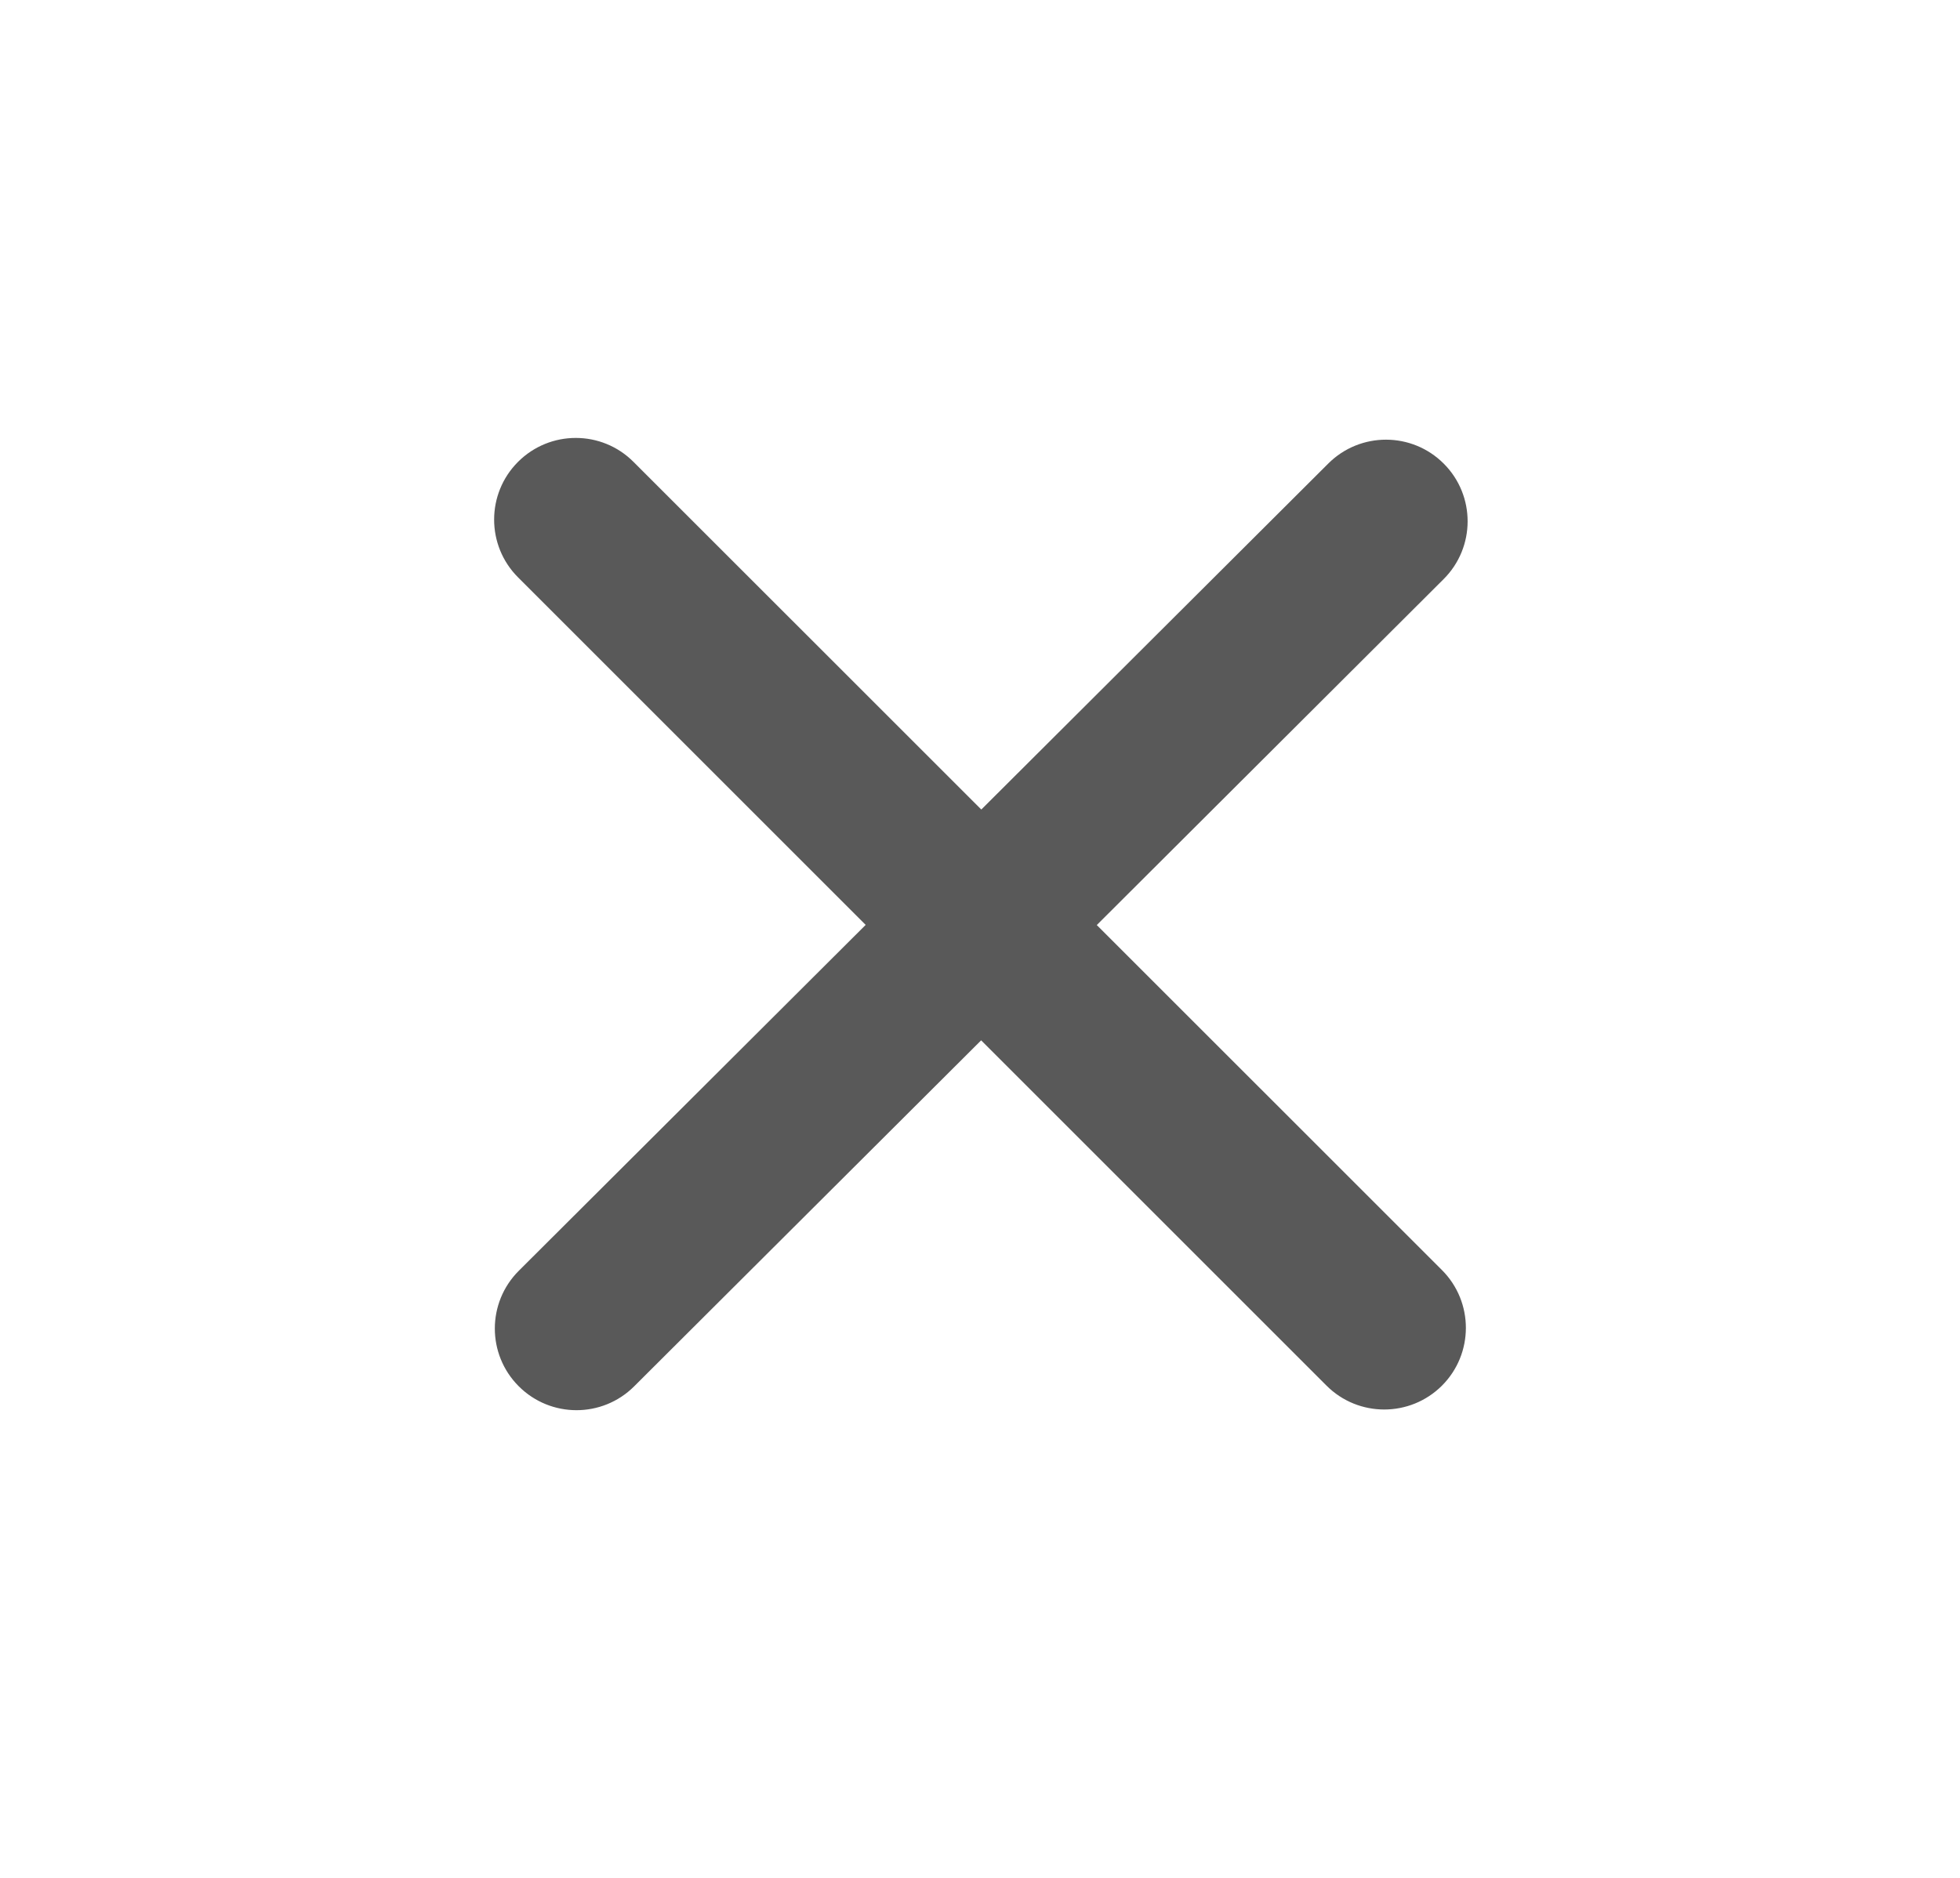
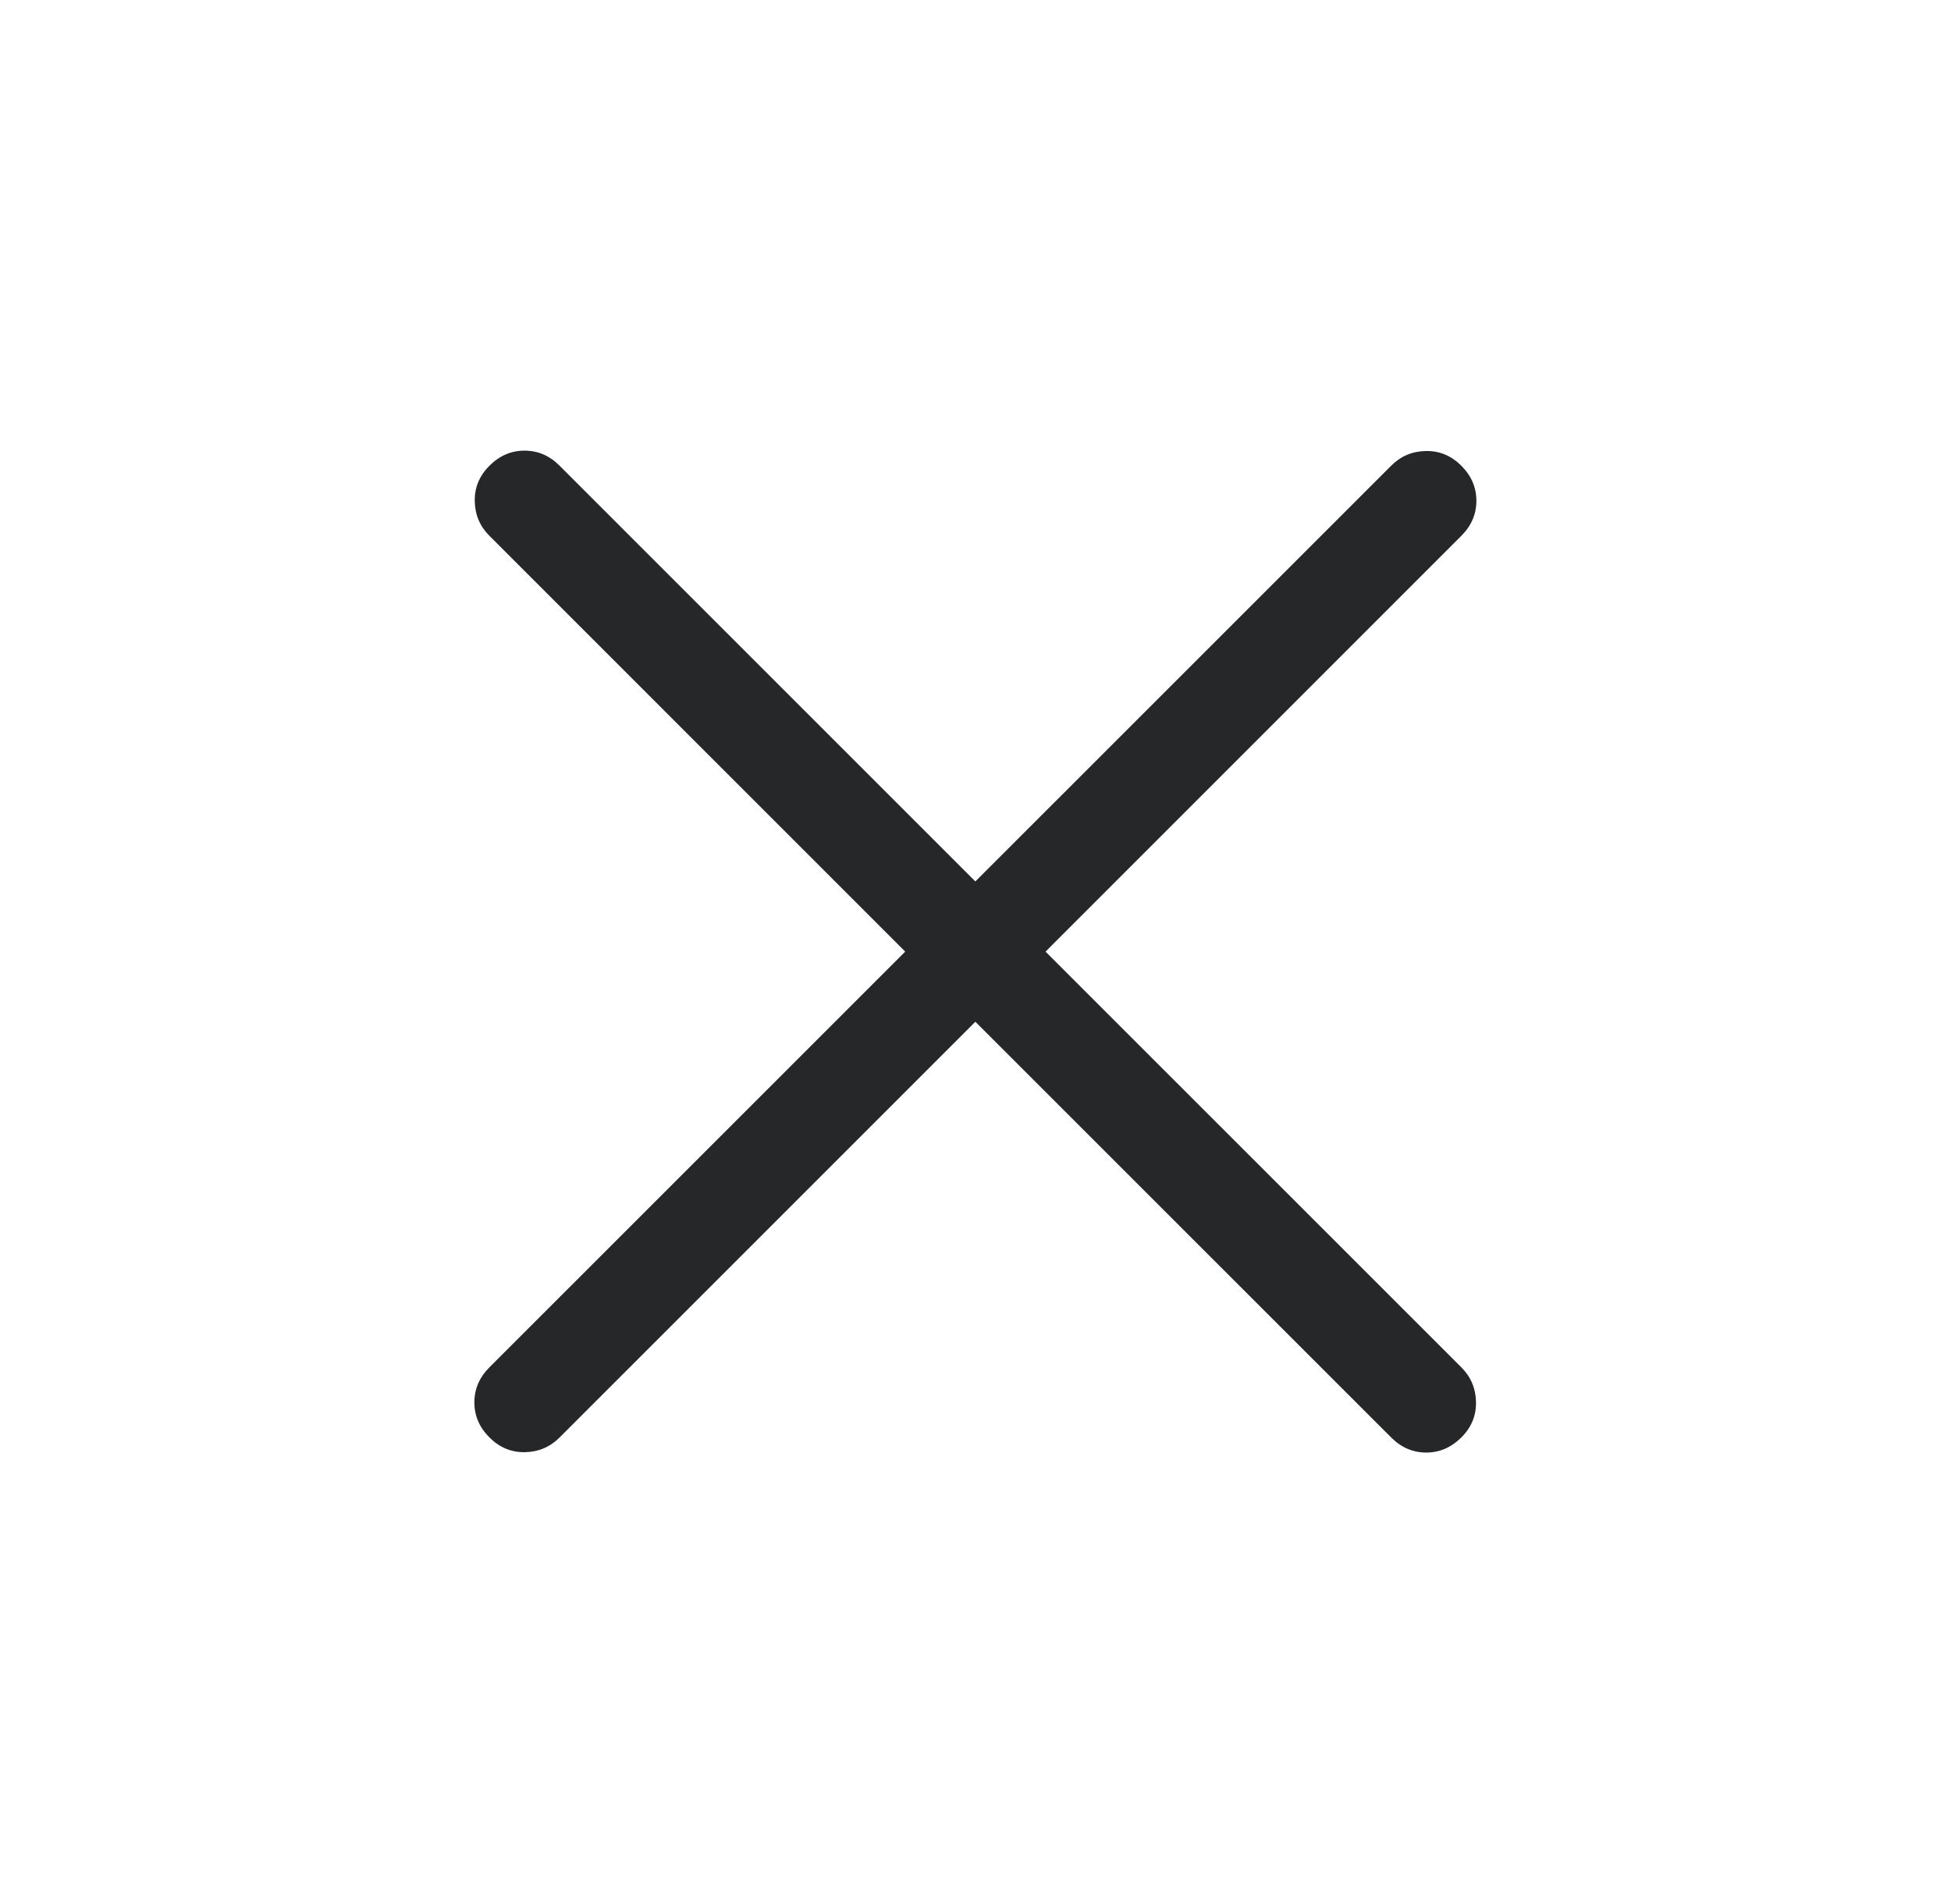
- <svg xmlns="http://www.w3.org/2000/svg" width="24" height="23" viewBox="0 0 24 23" fill="none">
-   <path fill-rule="evenodd" clip-rule="evenodd" d="M17.679 5.679C18.069 6.07 18.068 6.703 17.677 7.093L13.43 11.33L17.657 15.556C18.047 15.947 18.047 16.58 17.657 16.971C17.266 17.361 16.633 17.361 16.243 16.971L12.014 12.742L7.765 16.98C7.374 17.37 6.741 17.369 6.351 16.978C5.961 16.587 5.962 15.954 6.353 15.564L10.6 11.328L6.343 7.071C5.953 6.681 5.953 6.047 6.343 5.657C6.734 5.266 7.367 5.266 7.757 5.657L12.016 9.915L16.265 5.677C16.656 5.287 17.289 5.288 17.679 5.679Z" fill="black" fill-opacity="0.65" />
+ <svg xmlns="http://www.w3.org/2000/svg" width="41" height="40" viewBox="0 0 41 40" fill="none">
+   <mask id="mask0_3923_5578" style="mask-type:alpha" maskUnits="userSpaceOnUse" x="0" y="0" width="41" height="40">
+     <rect x="0.5" width="40" height="40" fill="#D9D9D9" />
+   </mask>
+   <g mask="url(#mask0_3923_5578)">
+     <path d="M20.497 21.474L11.76 30.211C11.56 30.412 11.316 30.515 11.031 30.52C10.746 30.526 10.498 30.422 10.286 30.211C10.074 30 9.969 29.754 9.969 29.474C9.969 29.194 10.074 28.948 10.286 28.736L19.023 20L10.286 11.262C10.085 11.062 9.982 10.819 9.977 10.533C9.971 10.248 10.074 9.999 10.286 9.788C10.498 9.576 10.743 9.471 11.023 9.471C11.303 9.471 11.549 9.576 11.76 9.788L20.497 18.525L29.235 9.788C29.435 9.587 29.678 9.484 29.964 9.479C30.249 9.473 30.497 9.576 30.709 9.788C30.921 9.999 31.026 10.245 31.026 10.525C31.026 10.805 30.921 11.051 30.709 11.262L21.972 20L30.709 28.736C30.91 28.937 31.013 29.18 31.018 29.466C31.024 29.751 30.921 30 30.709 30.211C30.497 30.422 30.252 30.528 29.972 30.528C29.692 30.528 29.446 30.422 29.235 30.211L20.497 21.474Z" fill="#262728" />
+   </g>
</svg>
